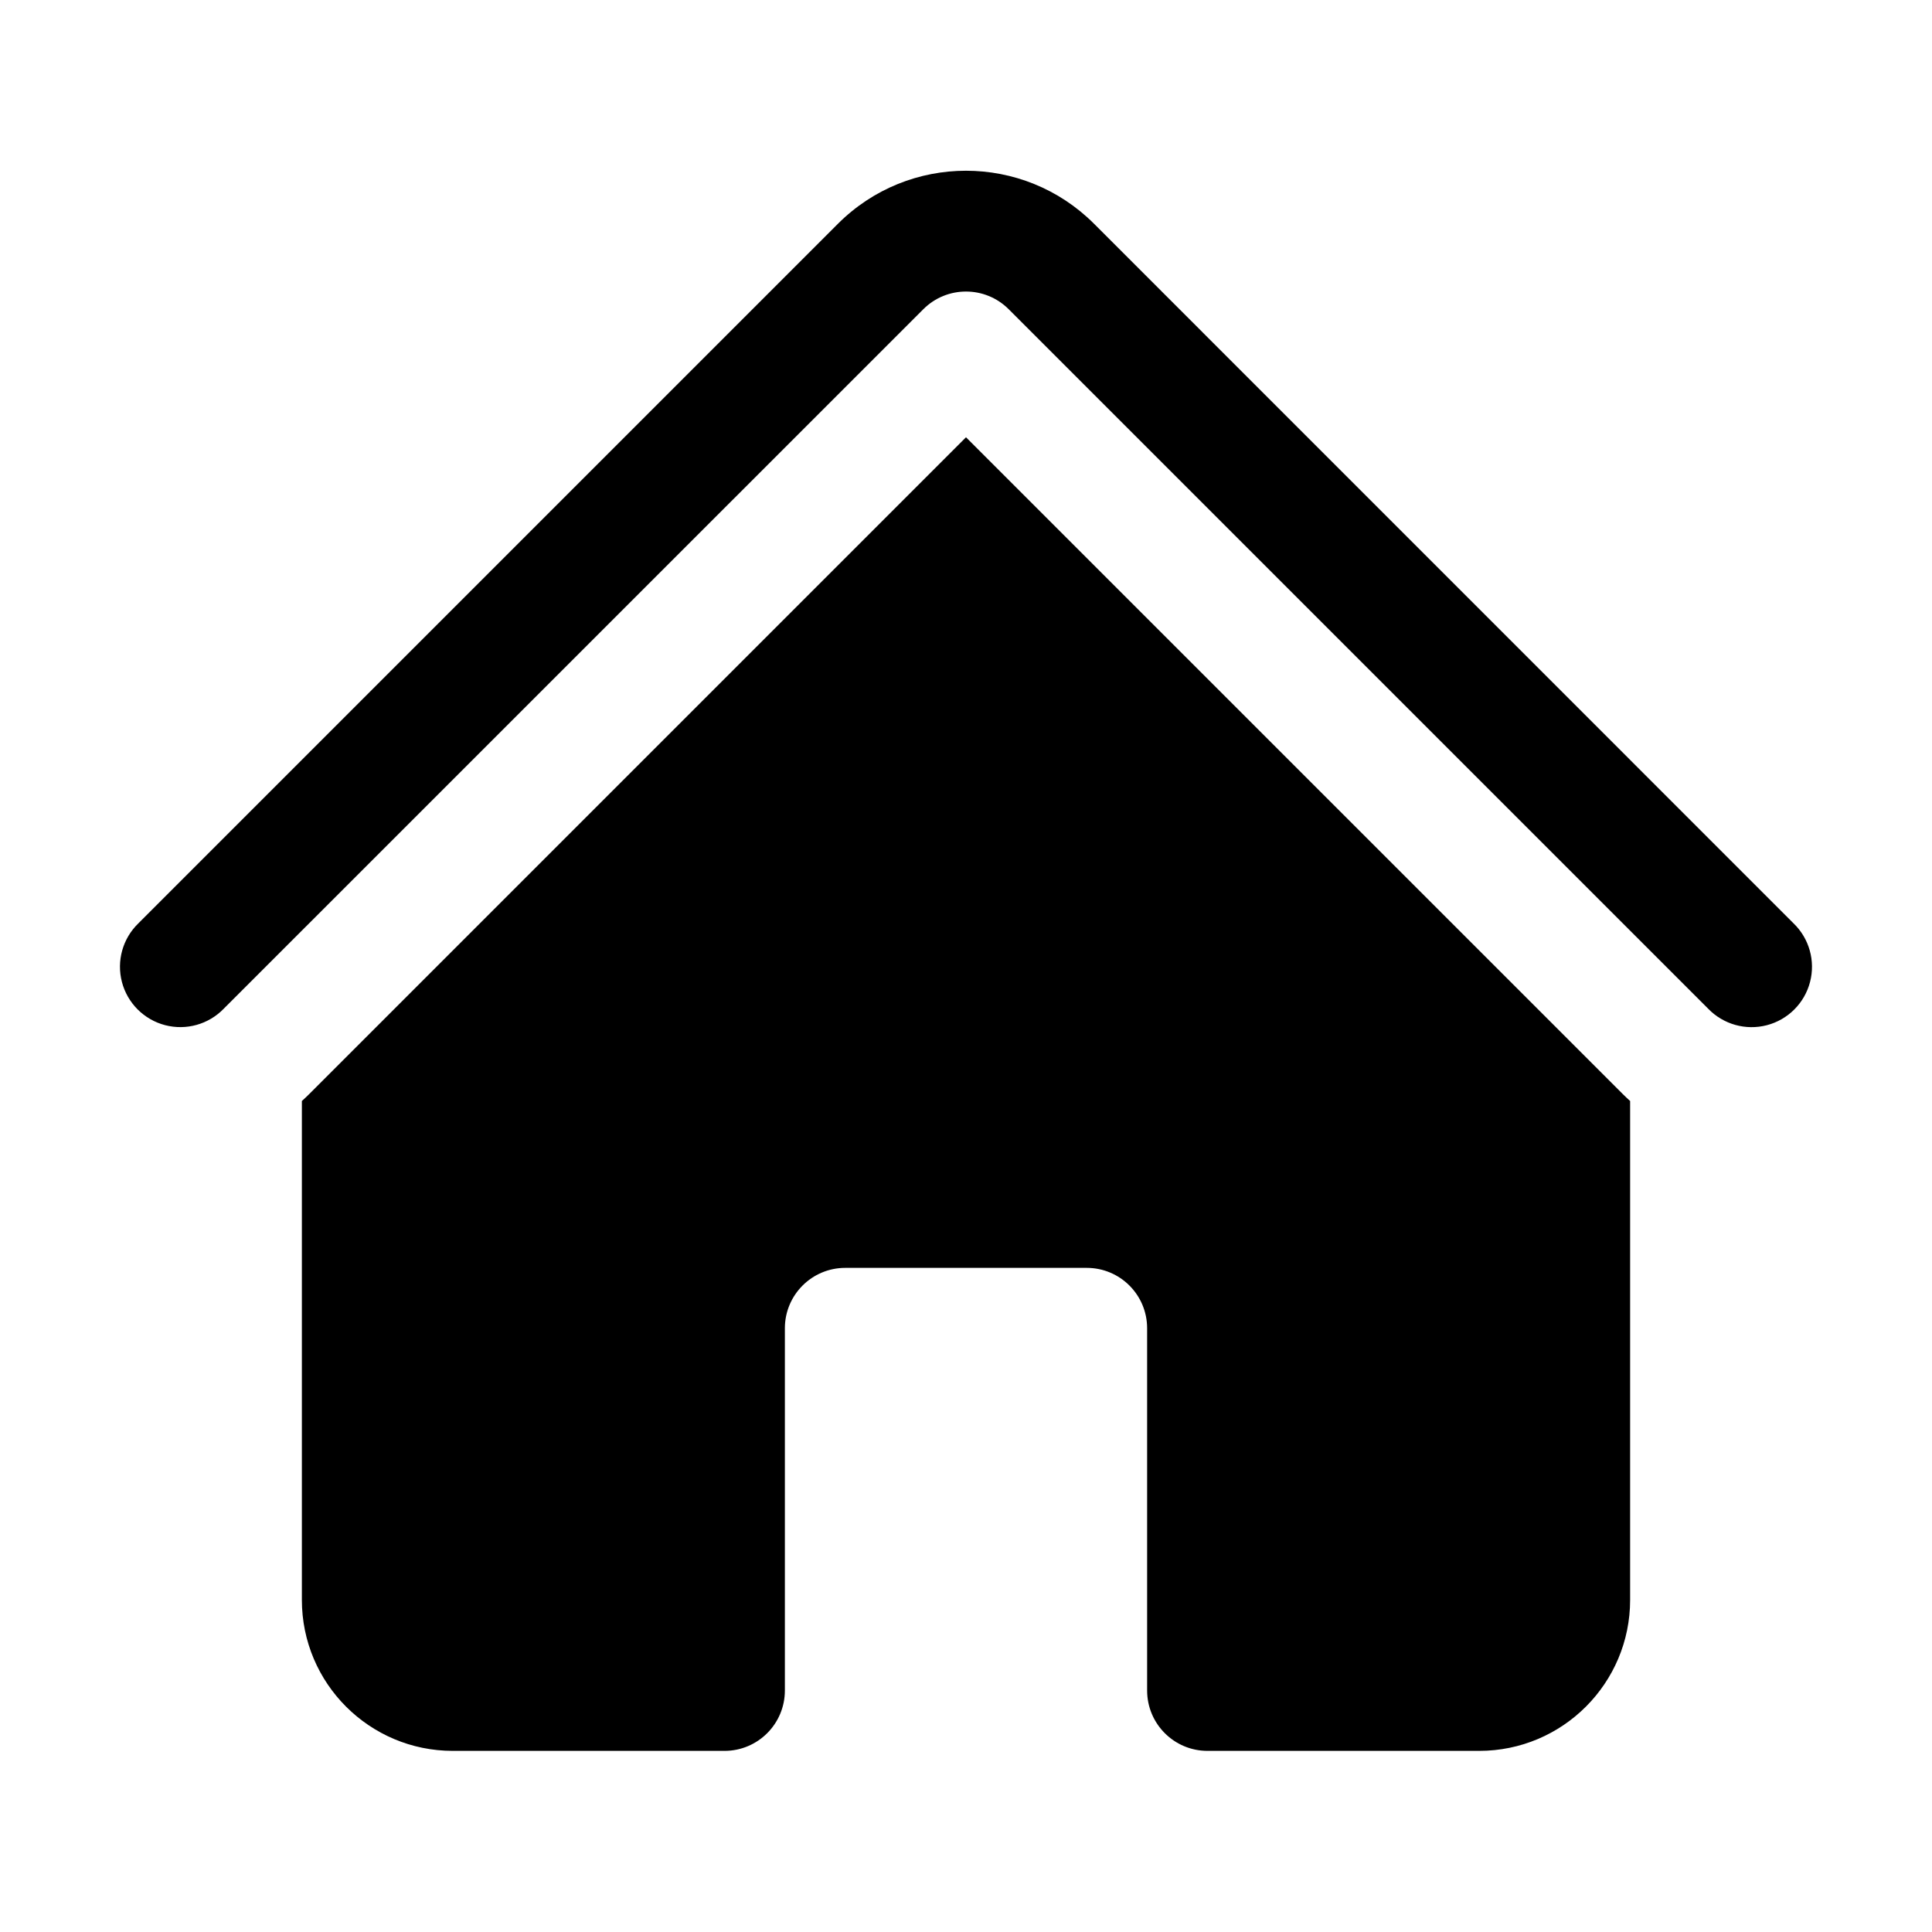
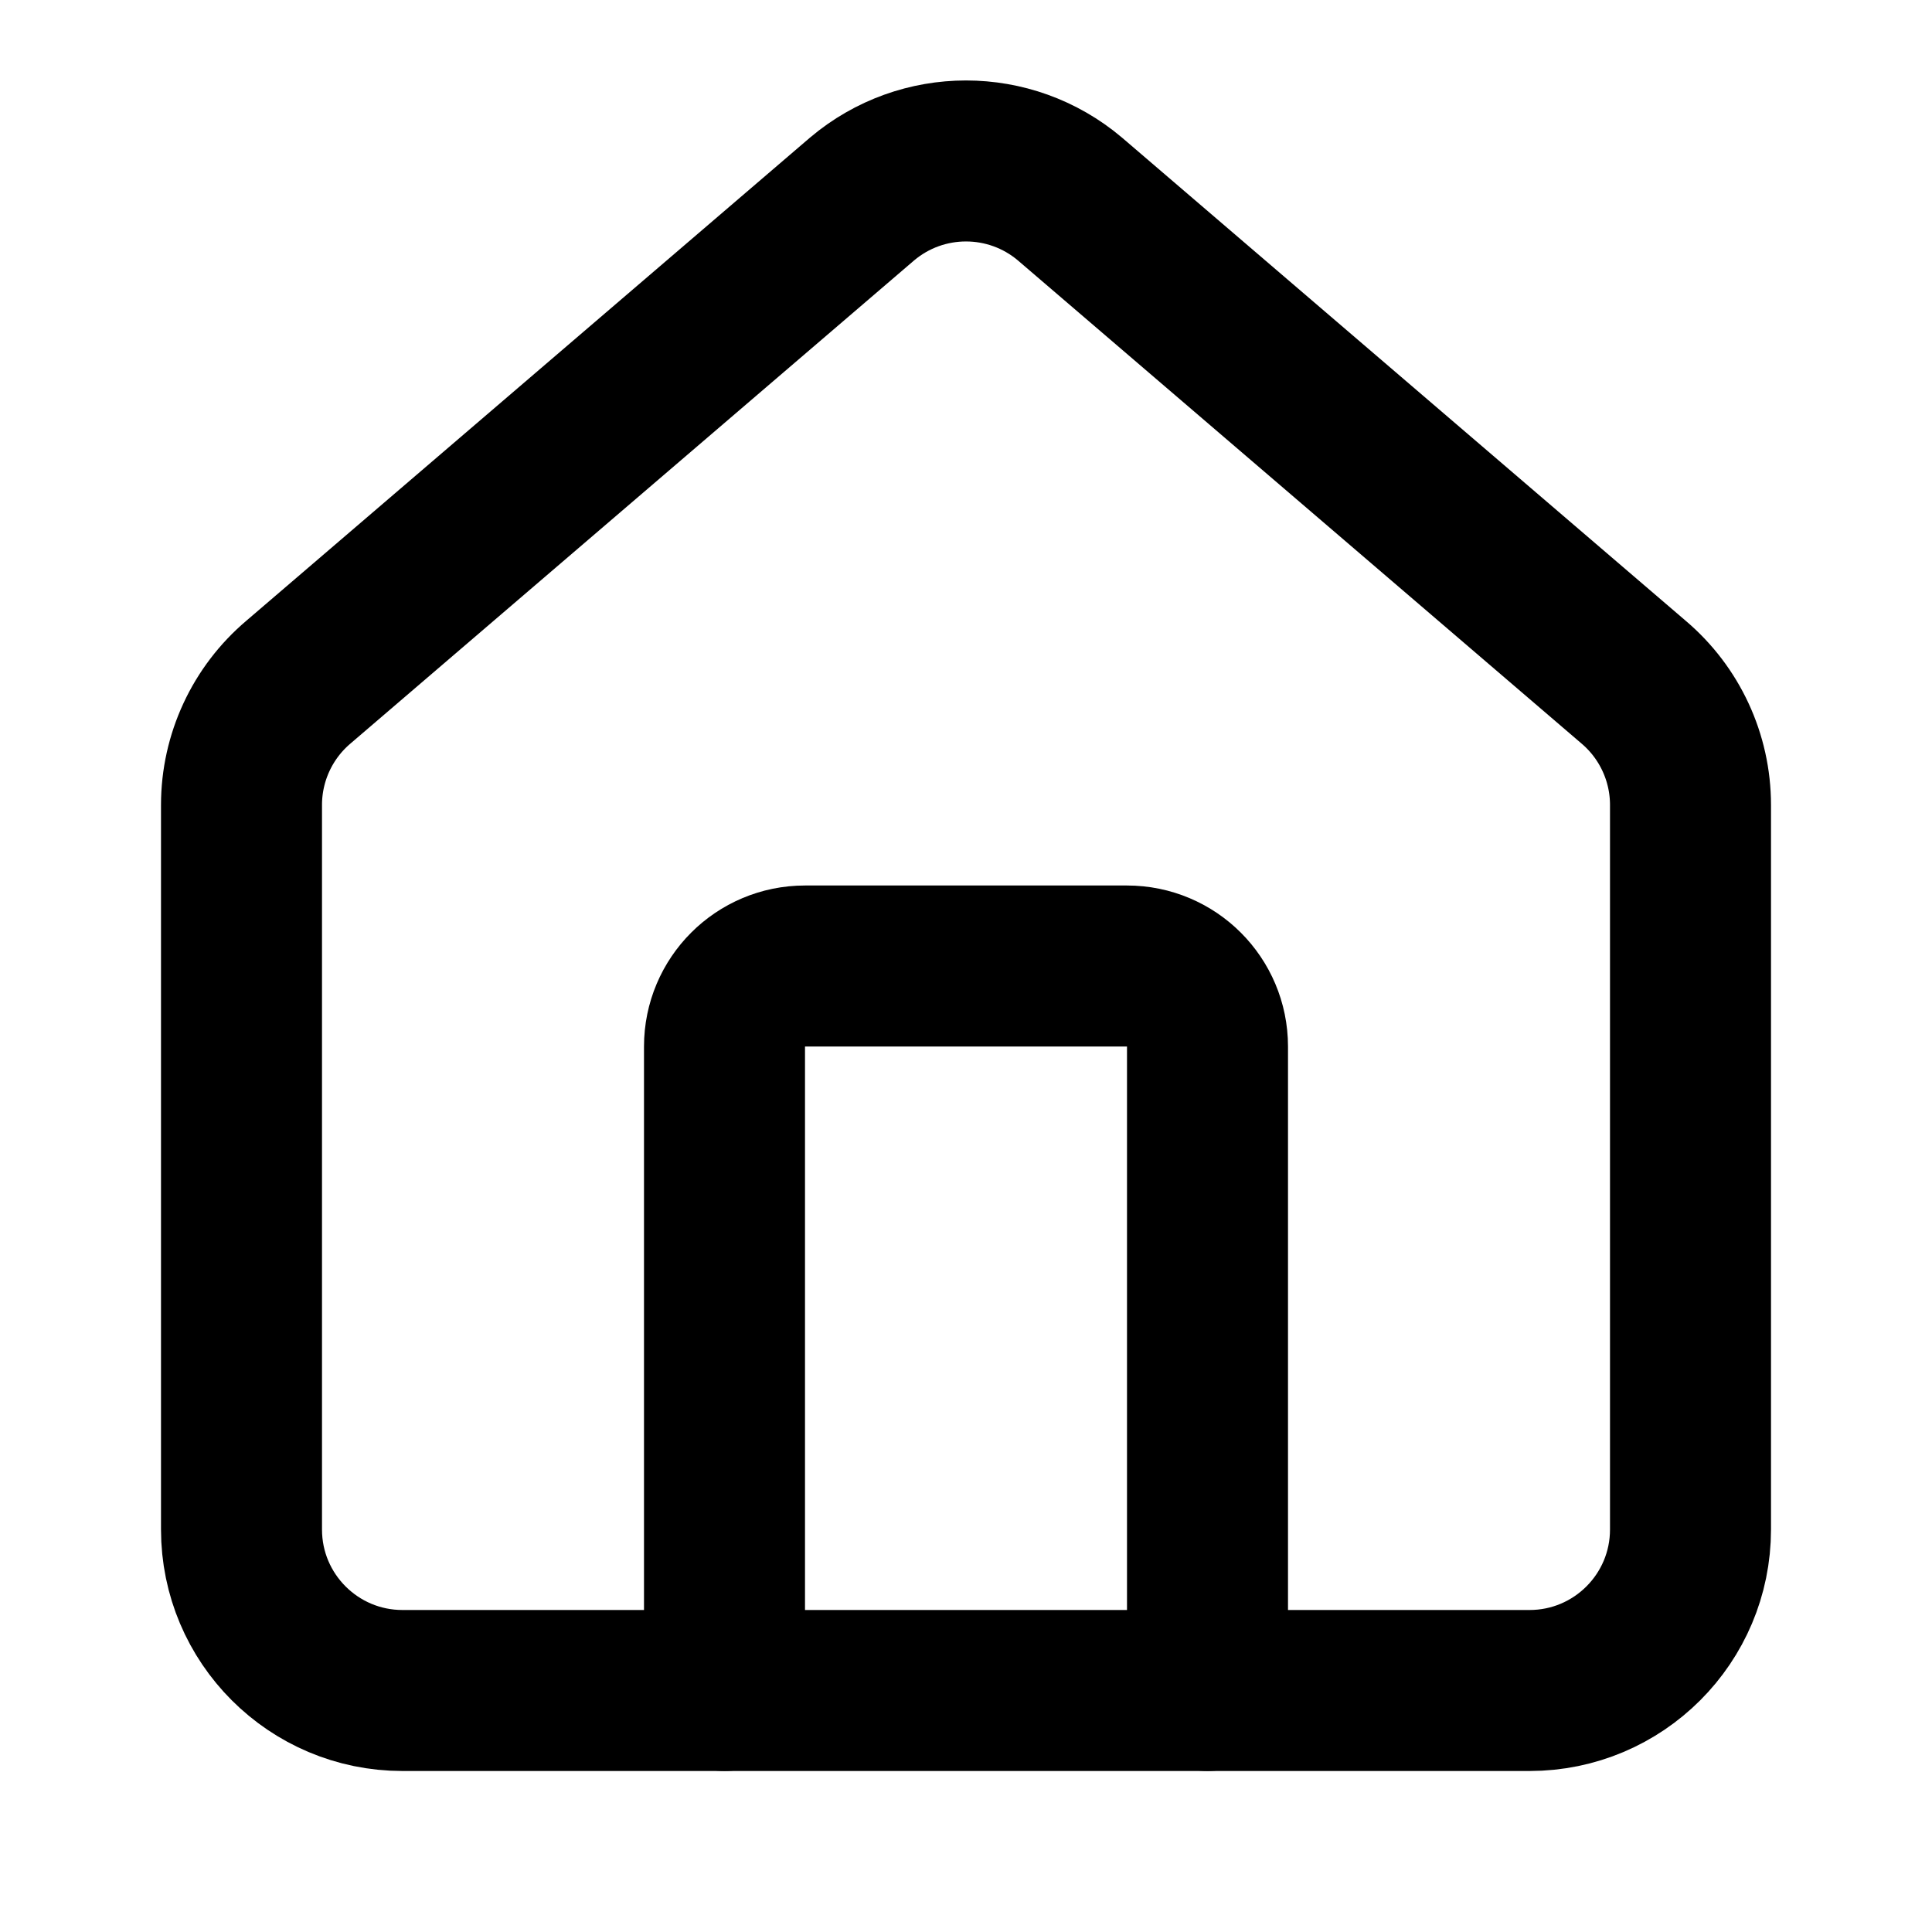
- <svg xmlns="http://www.w3.org/2000/svg" viewBox="0 0 24 24" fill="currentColor" class="size-6">
-   <path d="M11.47 3.841a.75.75 0 0 1 1.06 0l8.69 8.69a.75.75 0 1 0 1.06-1.061l-8.689-8.69a2.25 2.25 0 0 0-3.182 0l-8.69 8.69a.75.75 0 1 0 1.061 1.06l8.69-8.689Z" />
-   <path d="m12 5.432 8.159 8.159c.03.03.06.058.091.086v6.198c0 1.035-.84 1.875-1.875 1.875H15a.75.75 0 0 1-.75-.75v-4.5a.75.75 0 0 0-.75-.75h-3a.75.75 0 0 0-.75.75V21a.75.75 0 0 1-.75.75H5.625a1.875 1.875 0 0 1-1.875-1.875v-6.198a2.29 2.29 0 0 0 .091-.086L12 5.432Z" />
+ <svg xmlns="http://www.w3.org/2000/svg" class="lucide lucide-home" width="24" height="24" viewBox="0 0 24 24" fill="none" stroke="currentColor" stroke-width="2" stroke-linecap="round" stroke-linejoin="round">
+   <path d="M15 21v-8a1 1 0 0 0-1-1h-4a1 1 0 0 0-1 1v8" />
+   <path d="M3 10a2 2 0 0 1 .709-1.528l7-6a2 2 0 0 1 2.582 0l7 6A2 2 0 0 1 21 10v9a2 2 0 0 1-2 2H5a2 2 0 0 1-2-2z" />
</svg>
